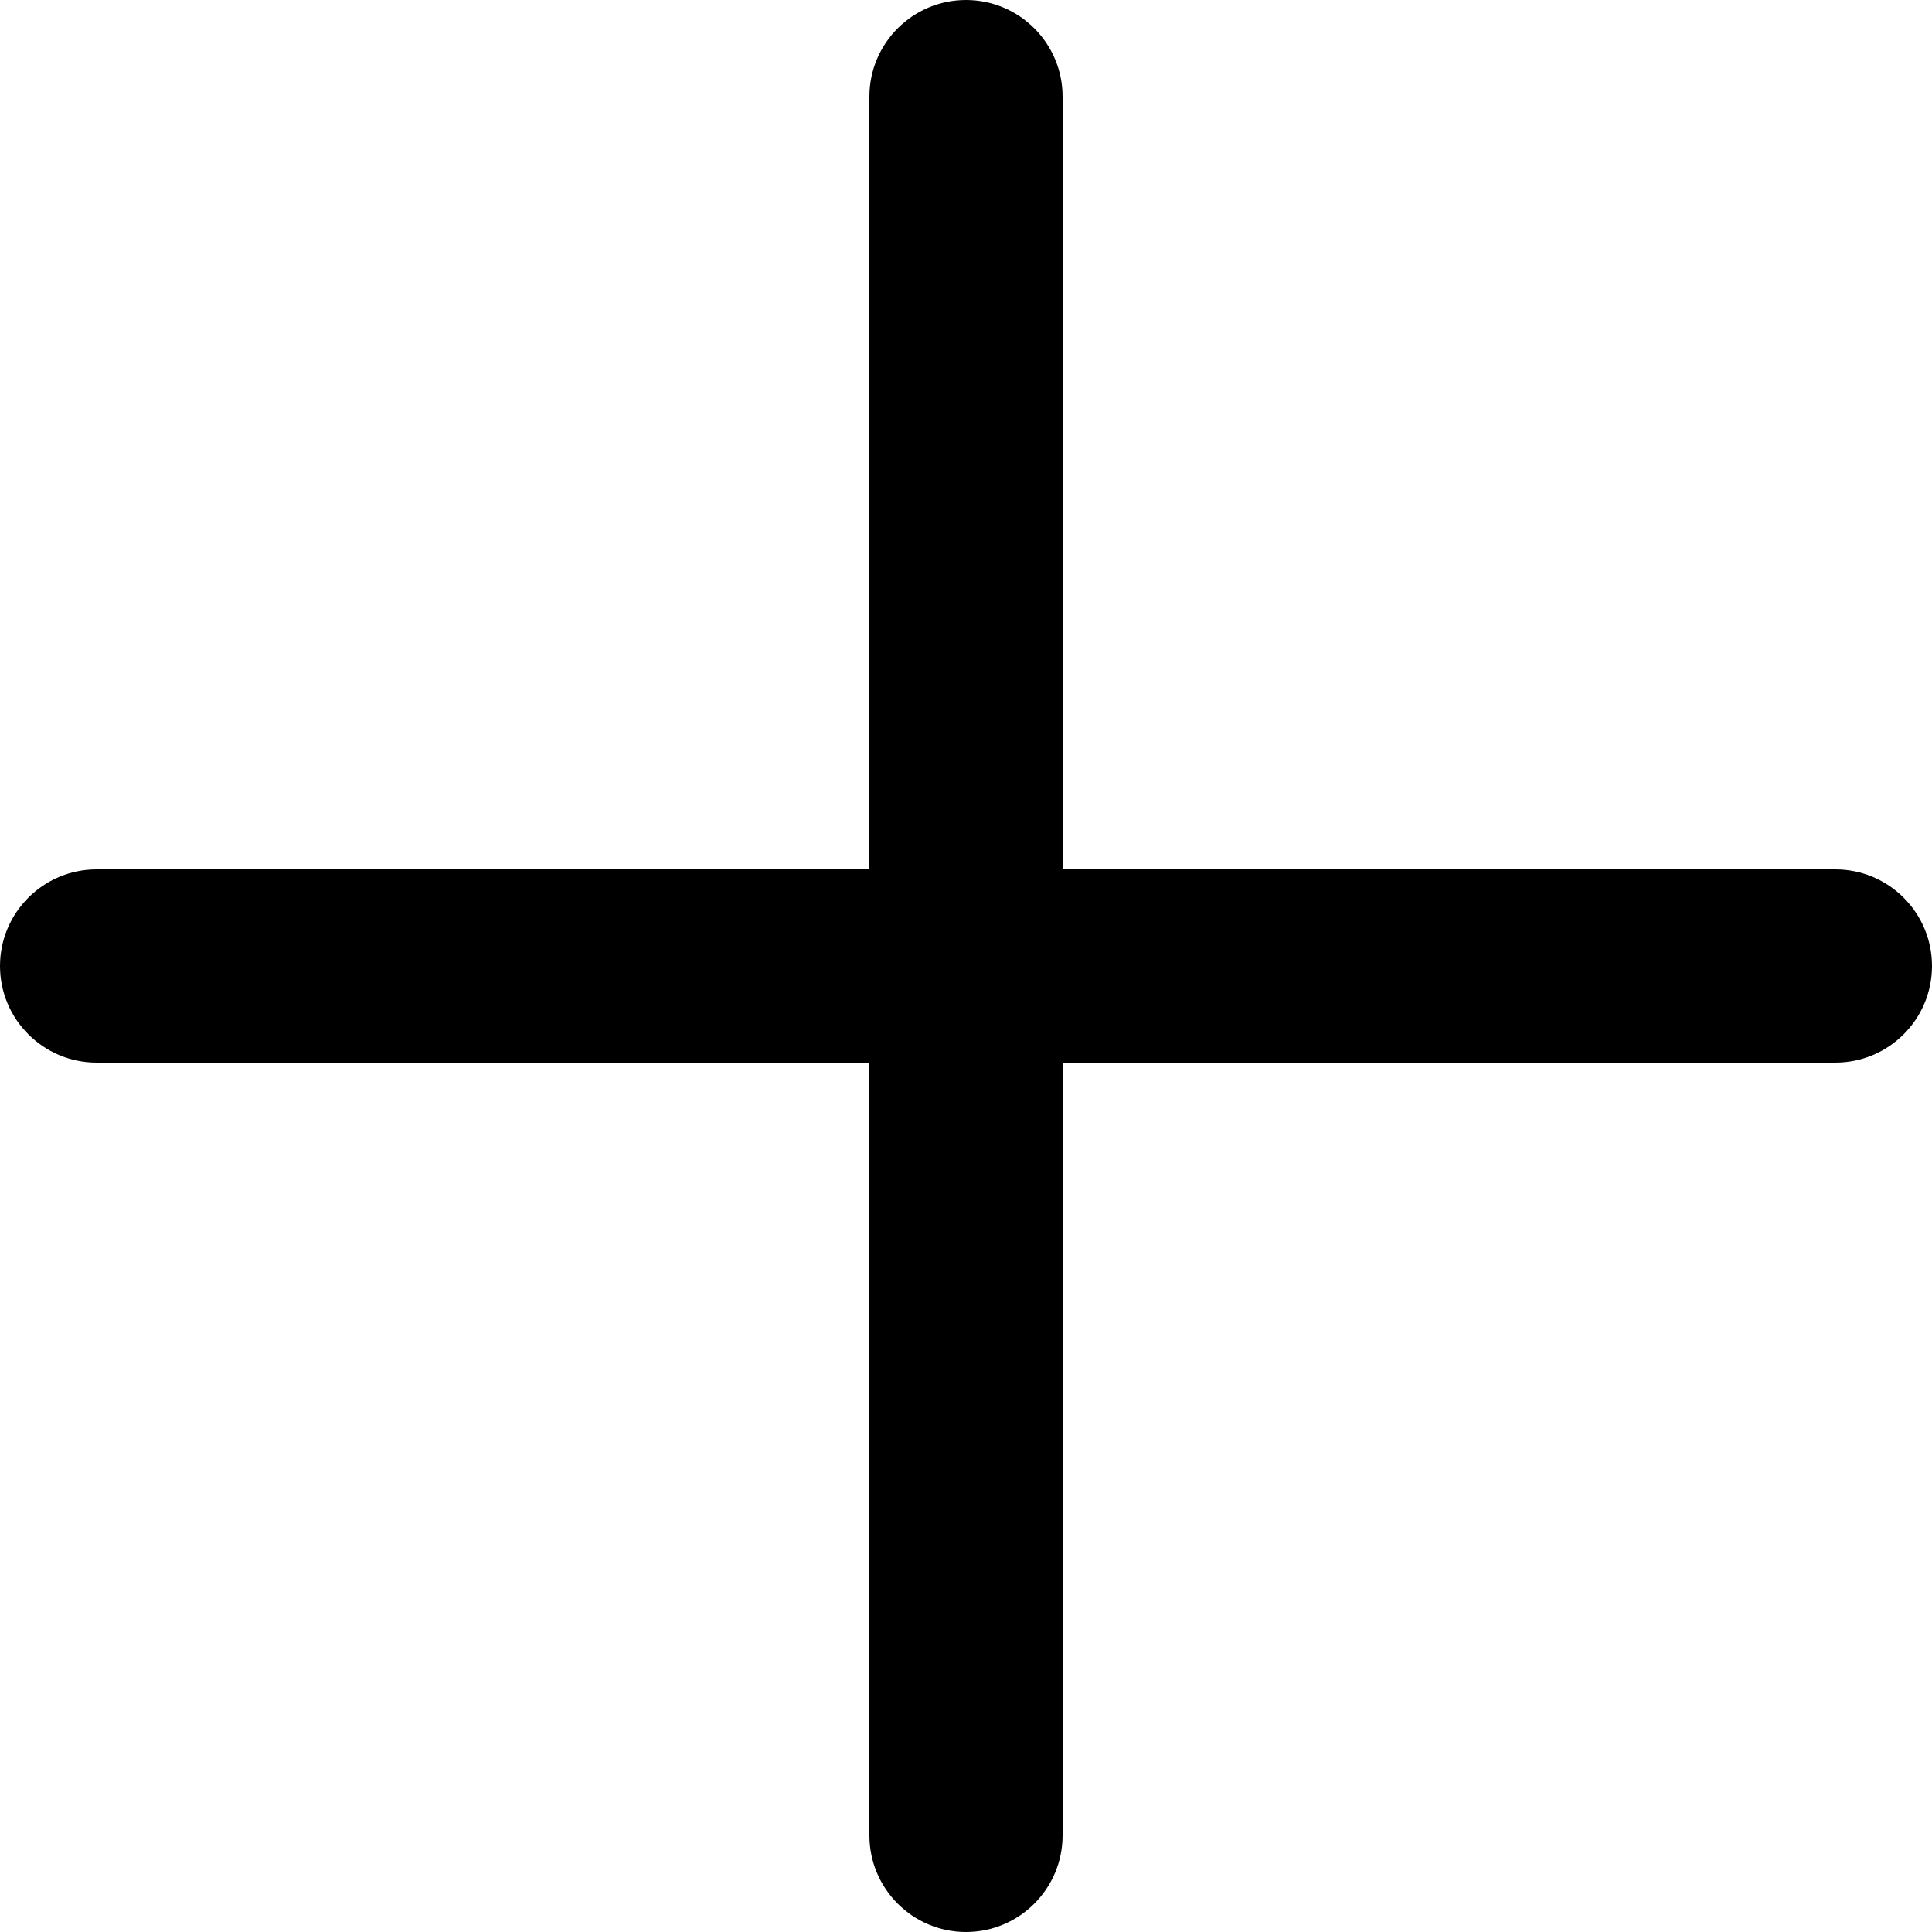
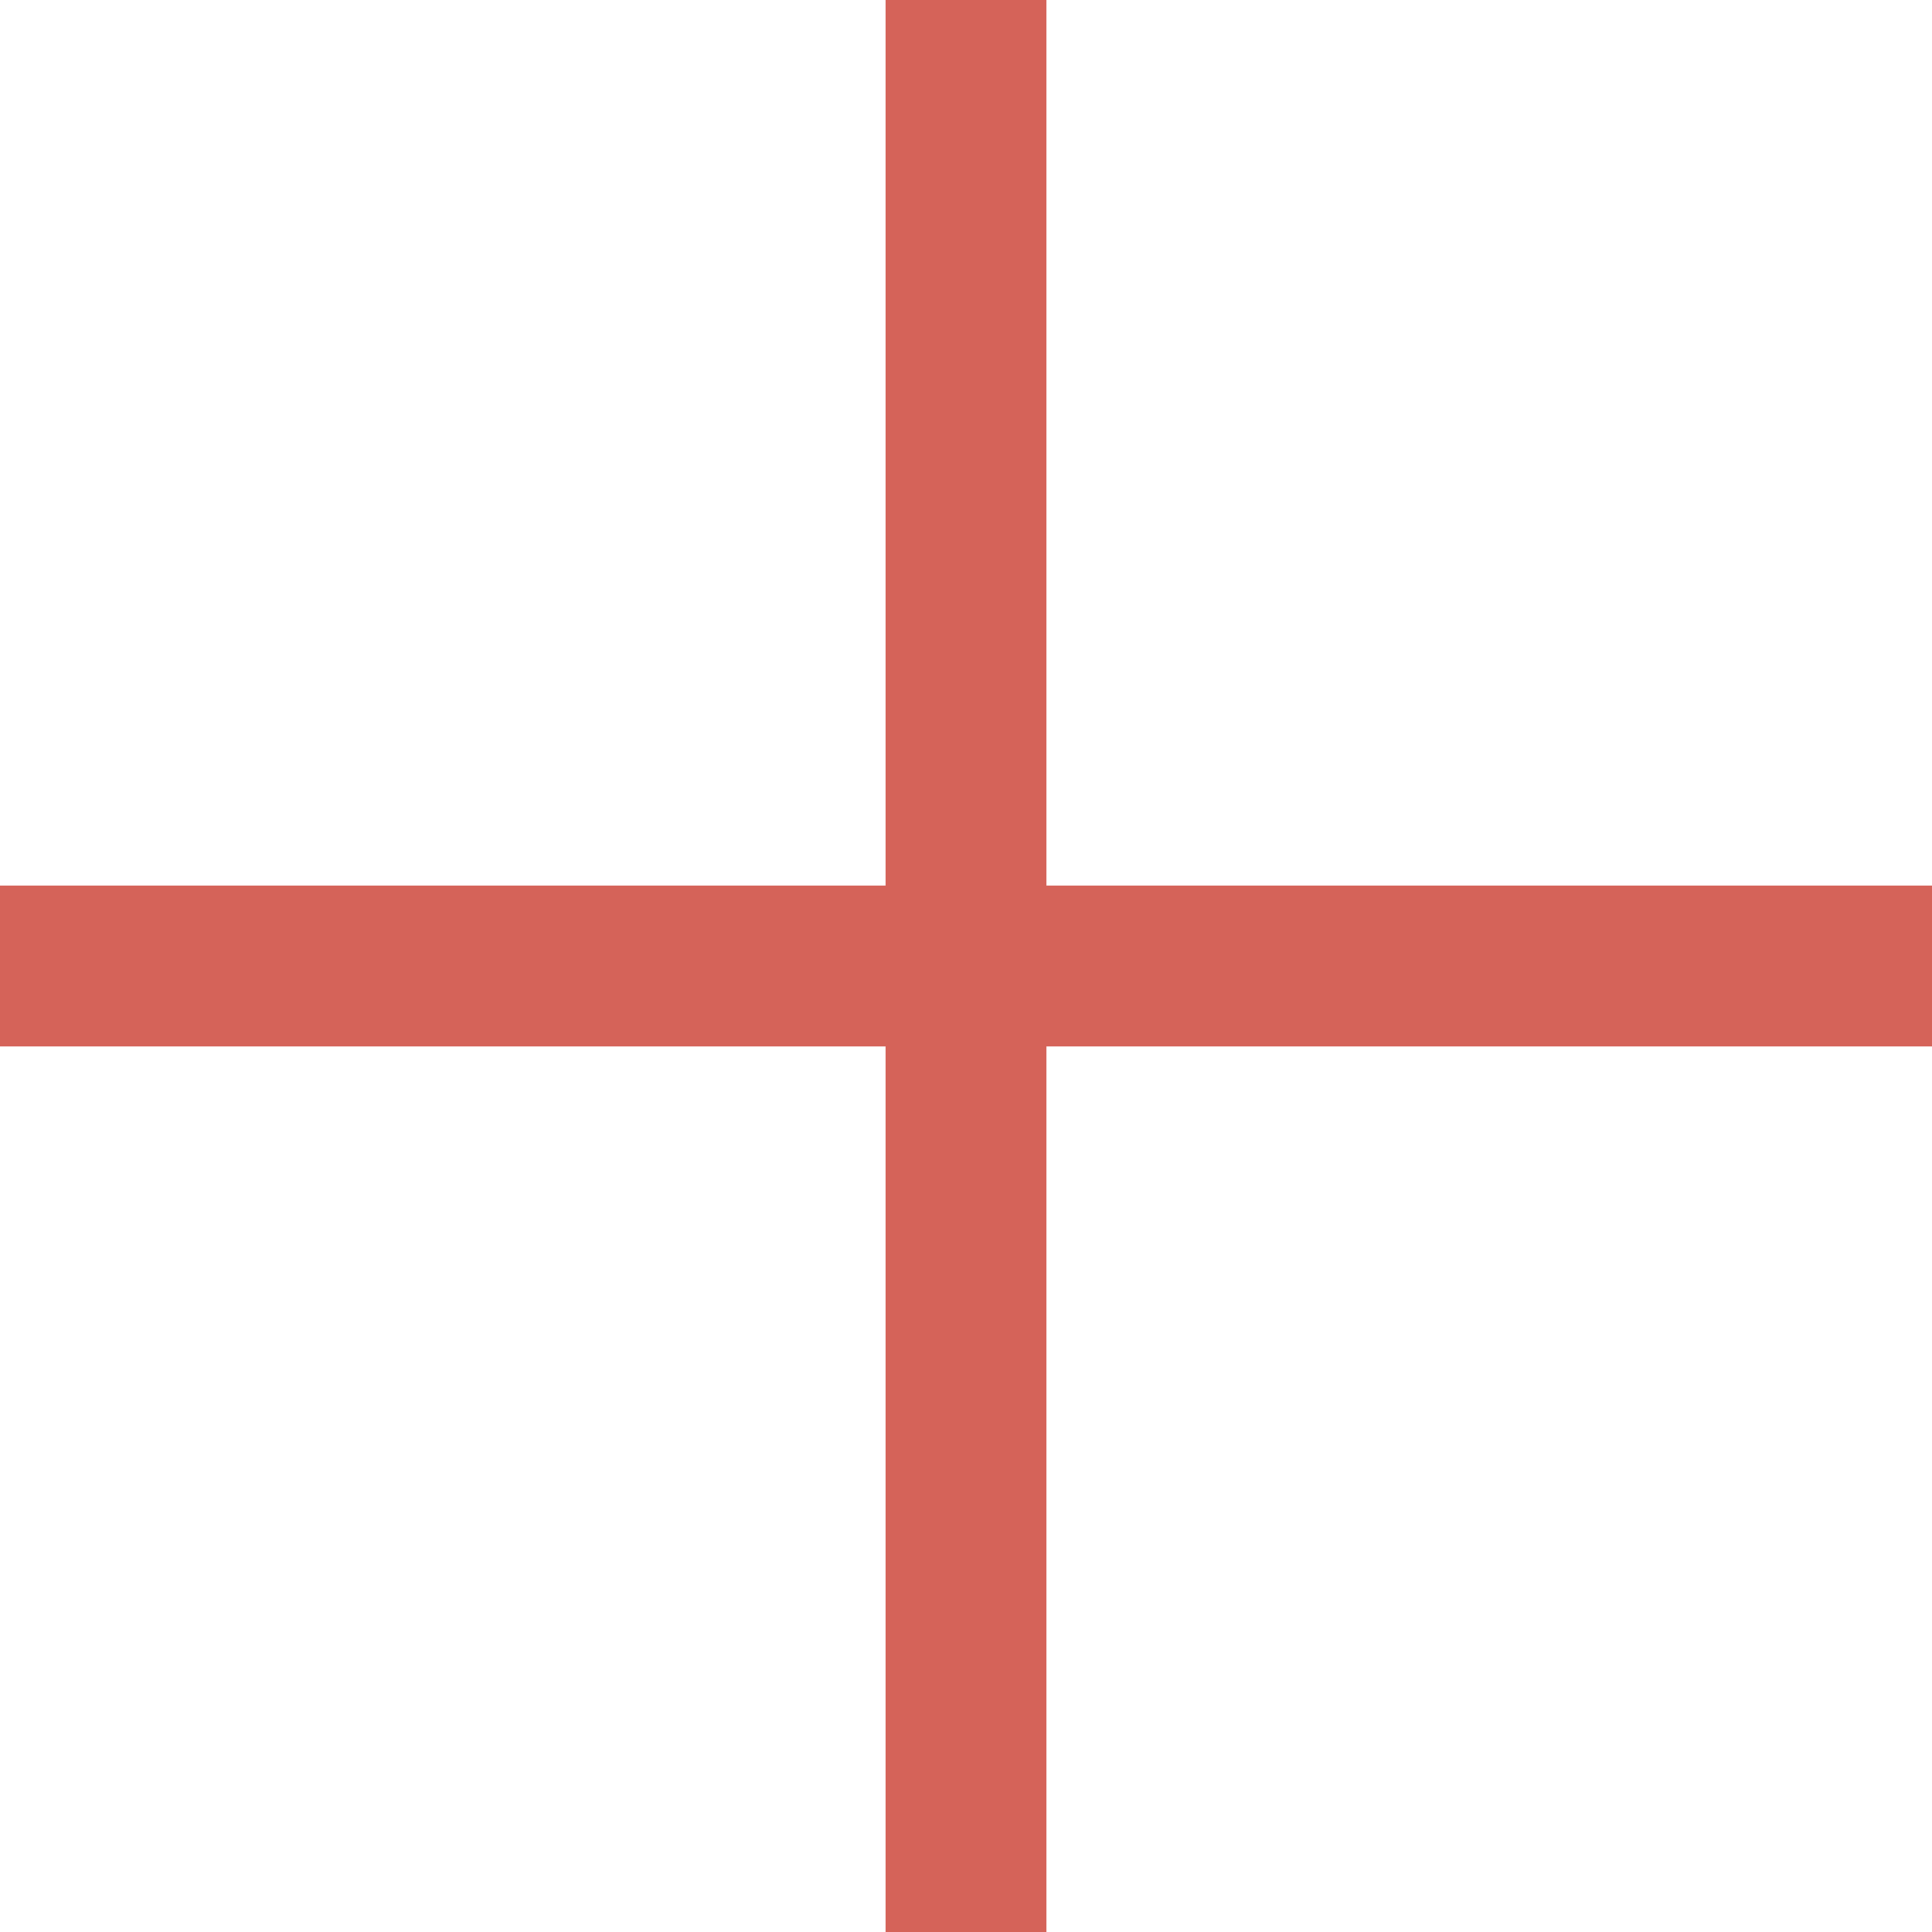
- <svg xmlns="http://www.w3.org/2000/svg" width="12" height="12" viewBox="0 0 12 12" fill="none">
-   <path d="M11.4 5.4H6.6V0.6C6.6 0.269 6.331 0 6 0C5.669 0 5.4 0.269 5.4 0.6V5.4H0.6C0.269 5.4 0 5.669 0 6C0 6.331 0.269 6.6 0.6 6.6H5.4V11.4C5.4 11.731 5.669 12 6 12C6.331 12 6.6 11.731 6.6 11.4V6.6H11.4C11.731 6.6 12 6.331 12 6C12 5.669 11.731 5.4 11.4 5.4Z" fill="black" />
+ <svg xmlns="http://www.w3.org/2000/svg" width="26" height="26" viewBox="0 0 26 26" fill="none">
+   <path d="M14.083 0V11.917H26V14.083H14.083V26H11.917V14.083H0V11.917H11.917V0H14.083Z" fill="#D56359" />
</svg>
